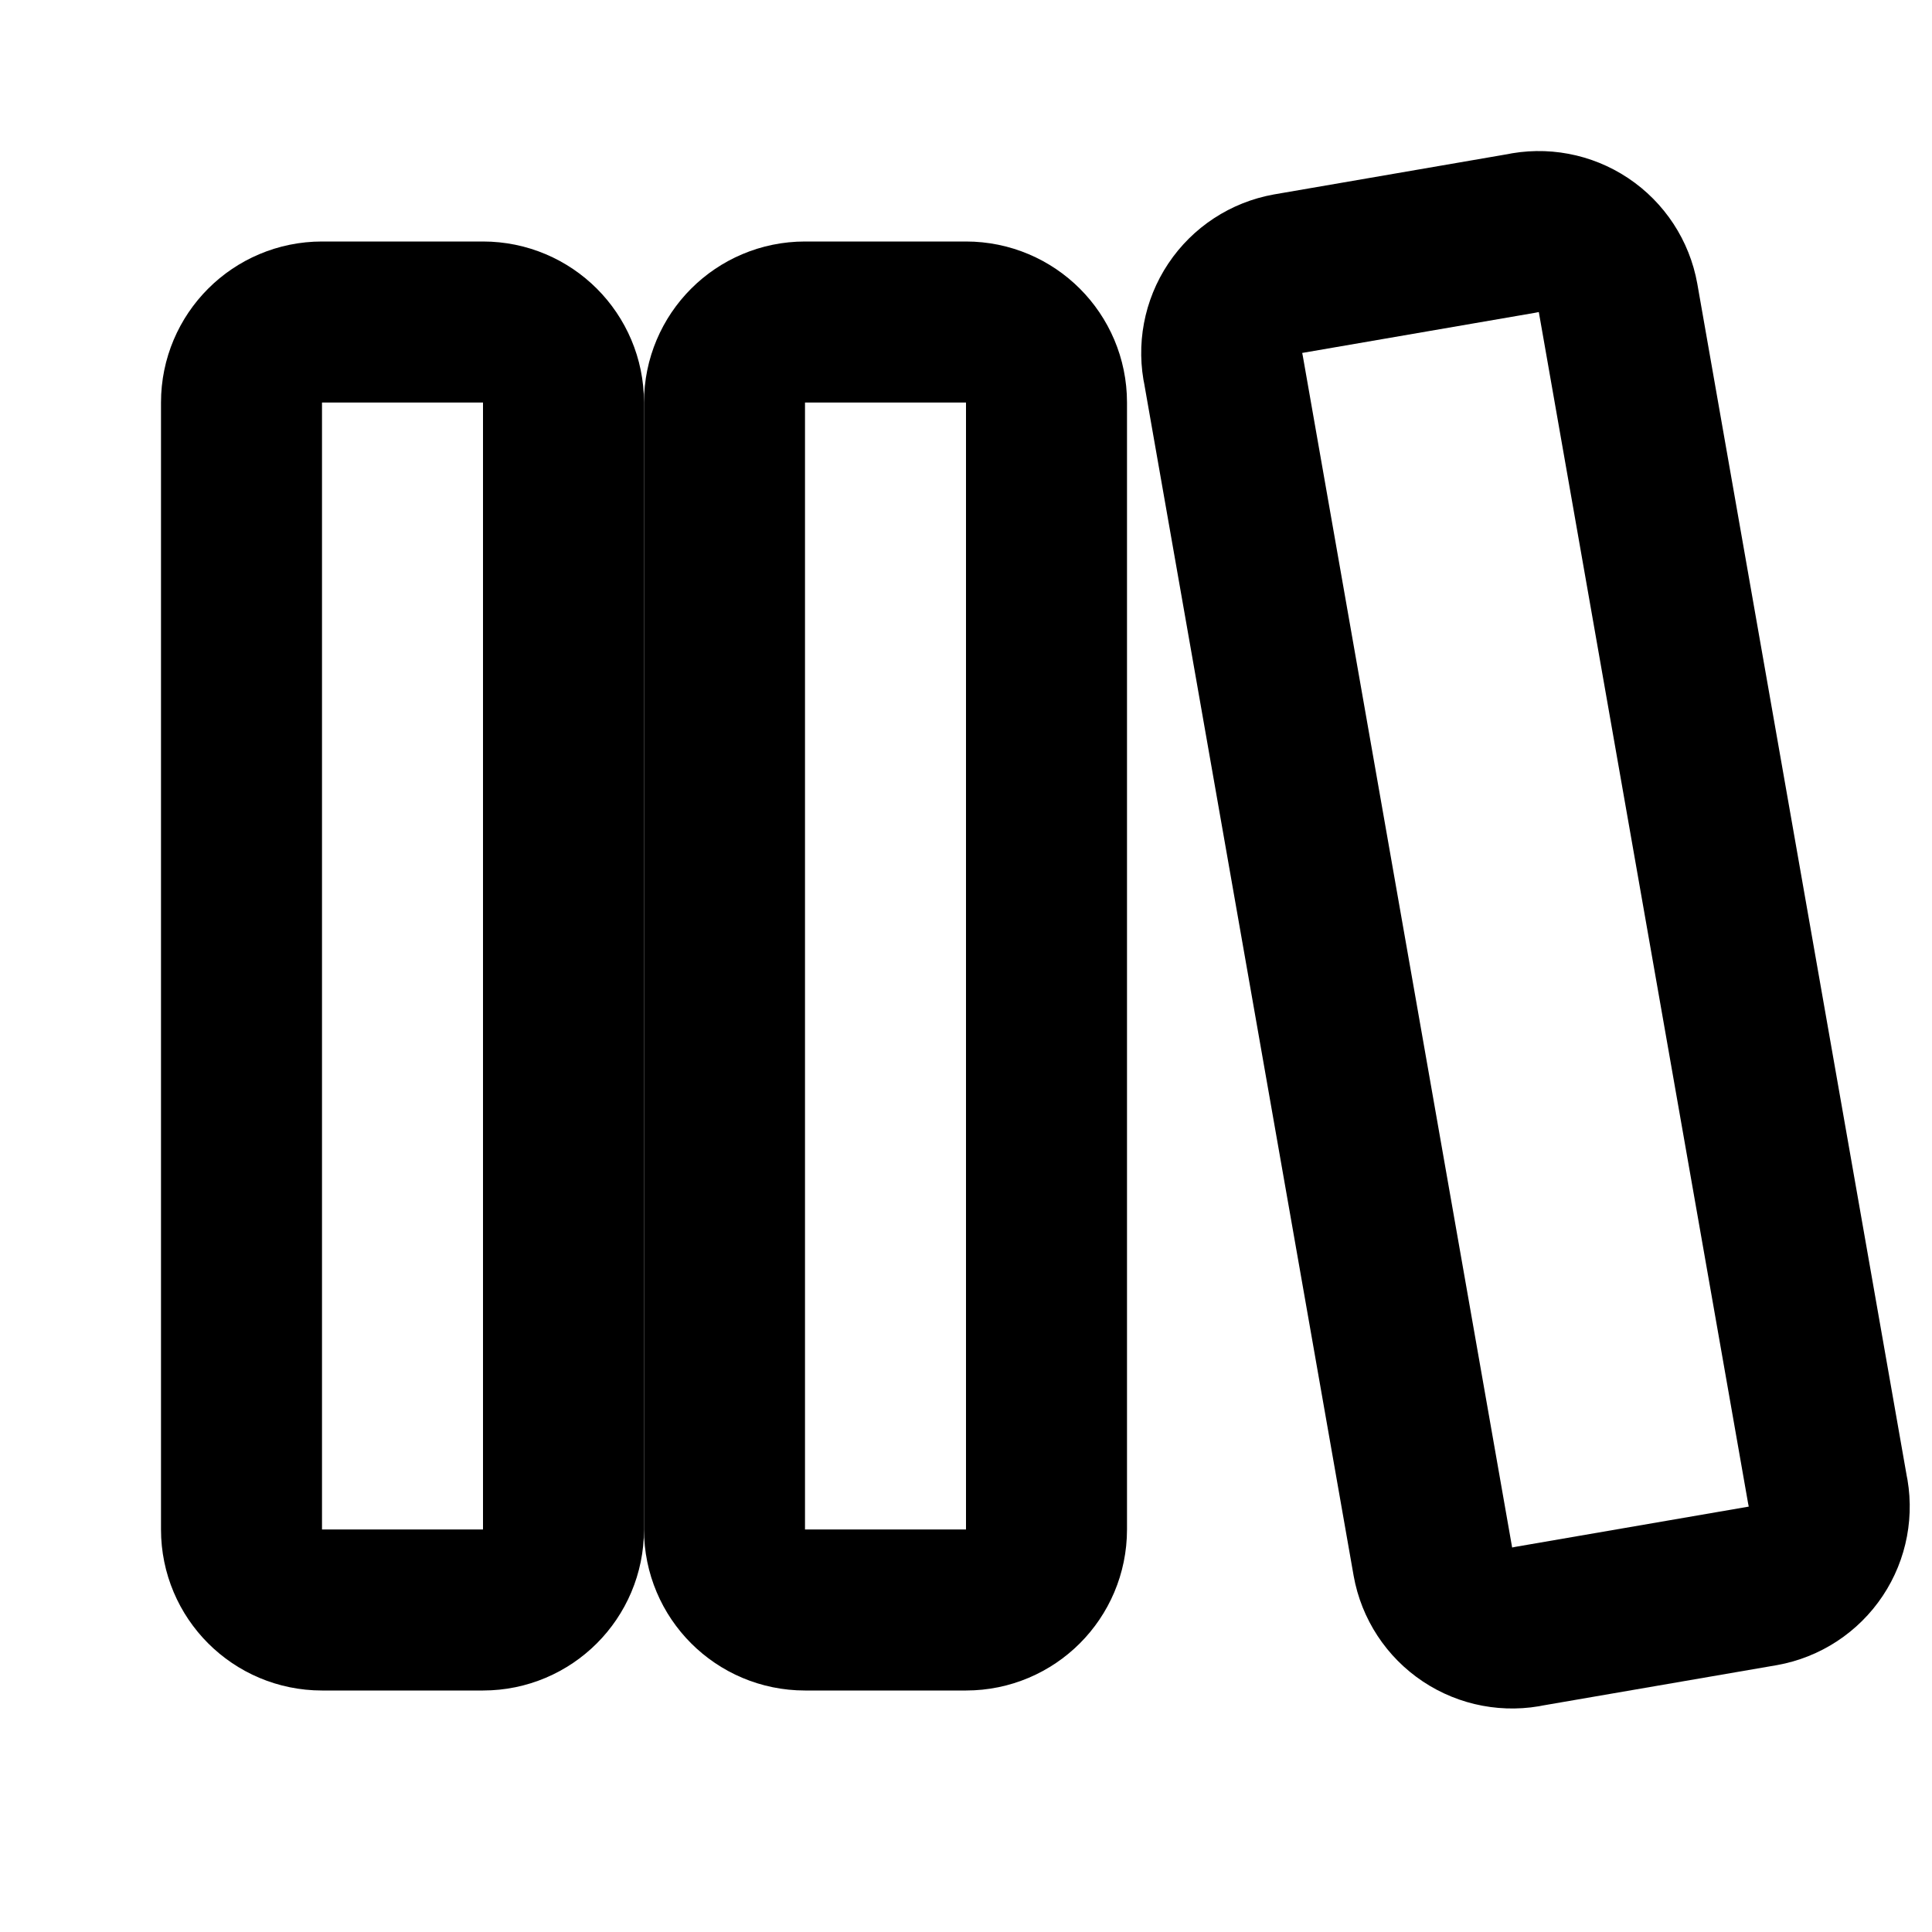
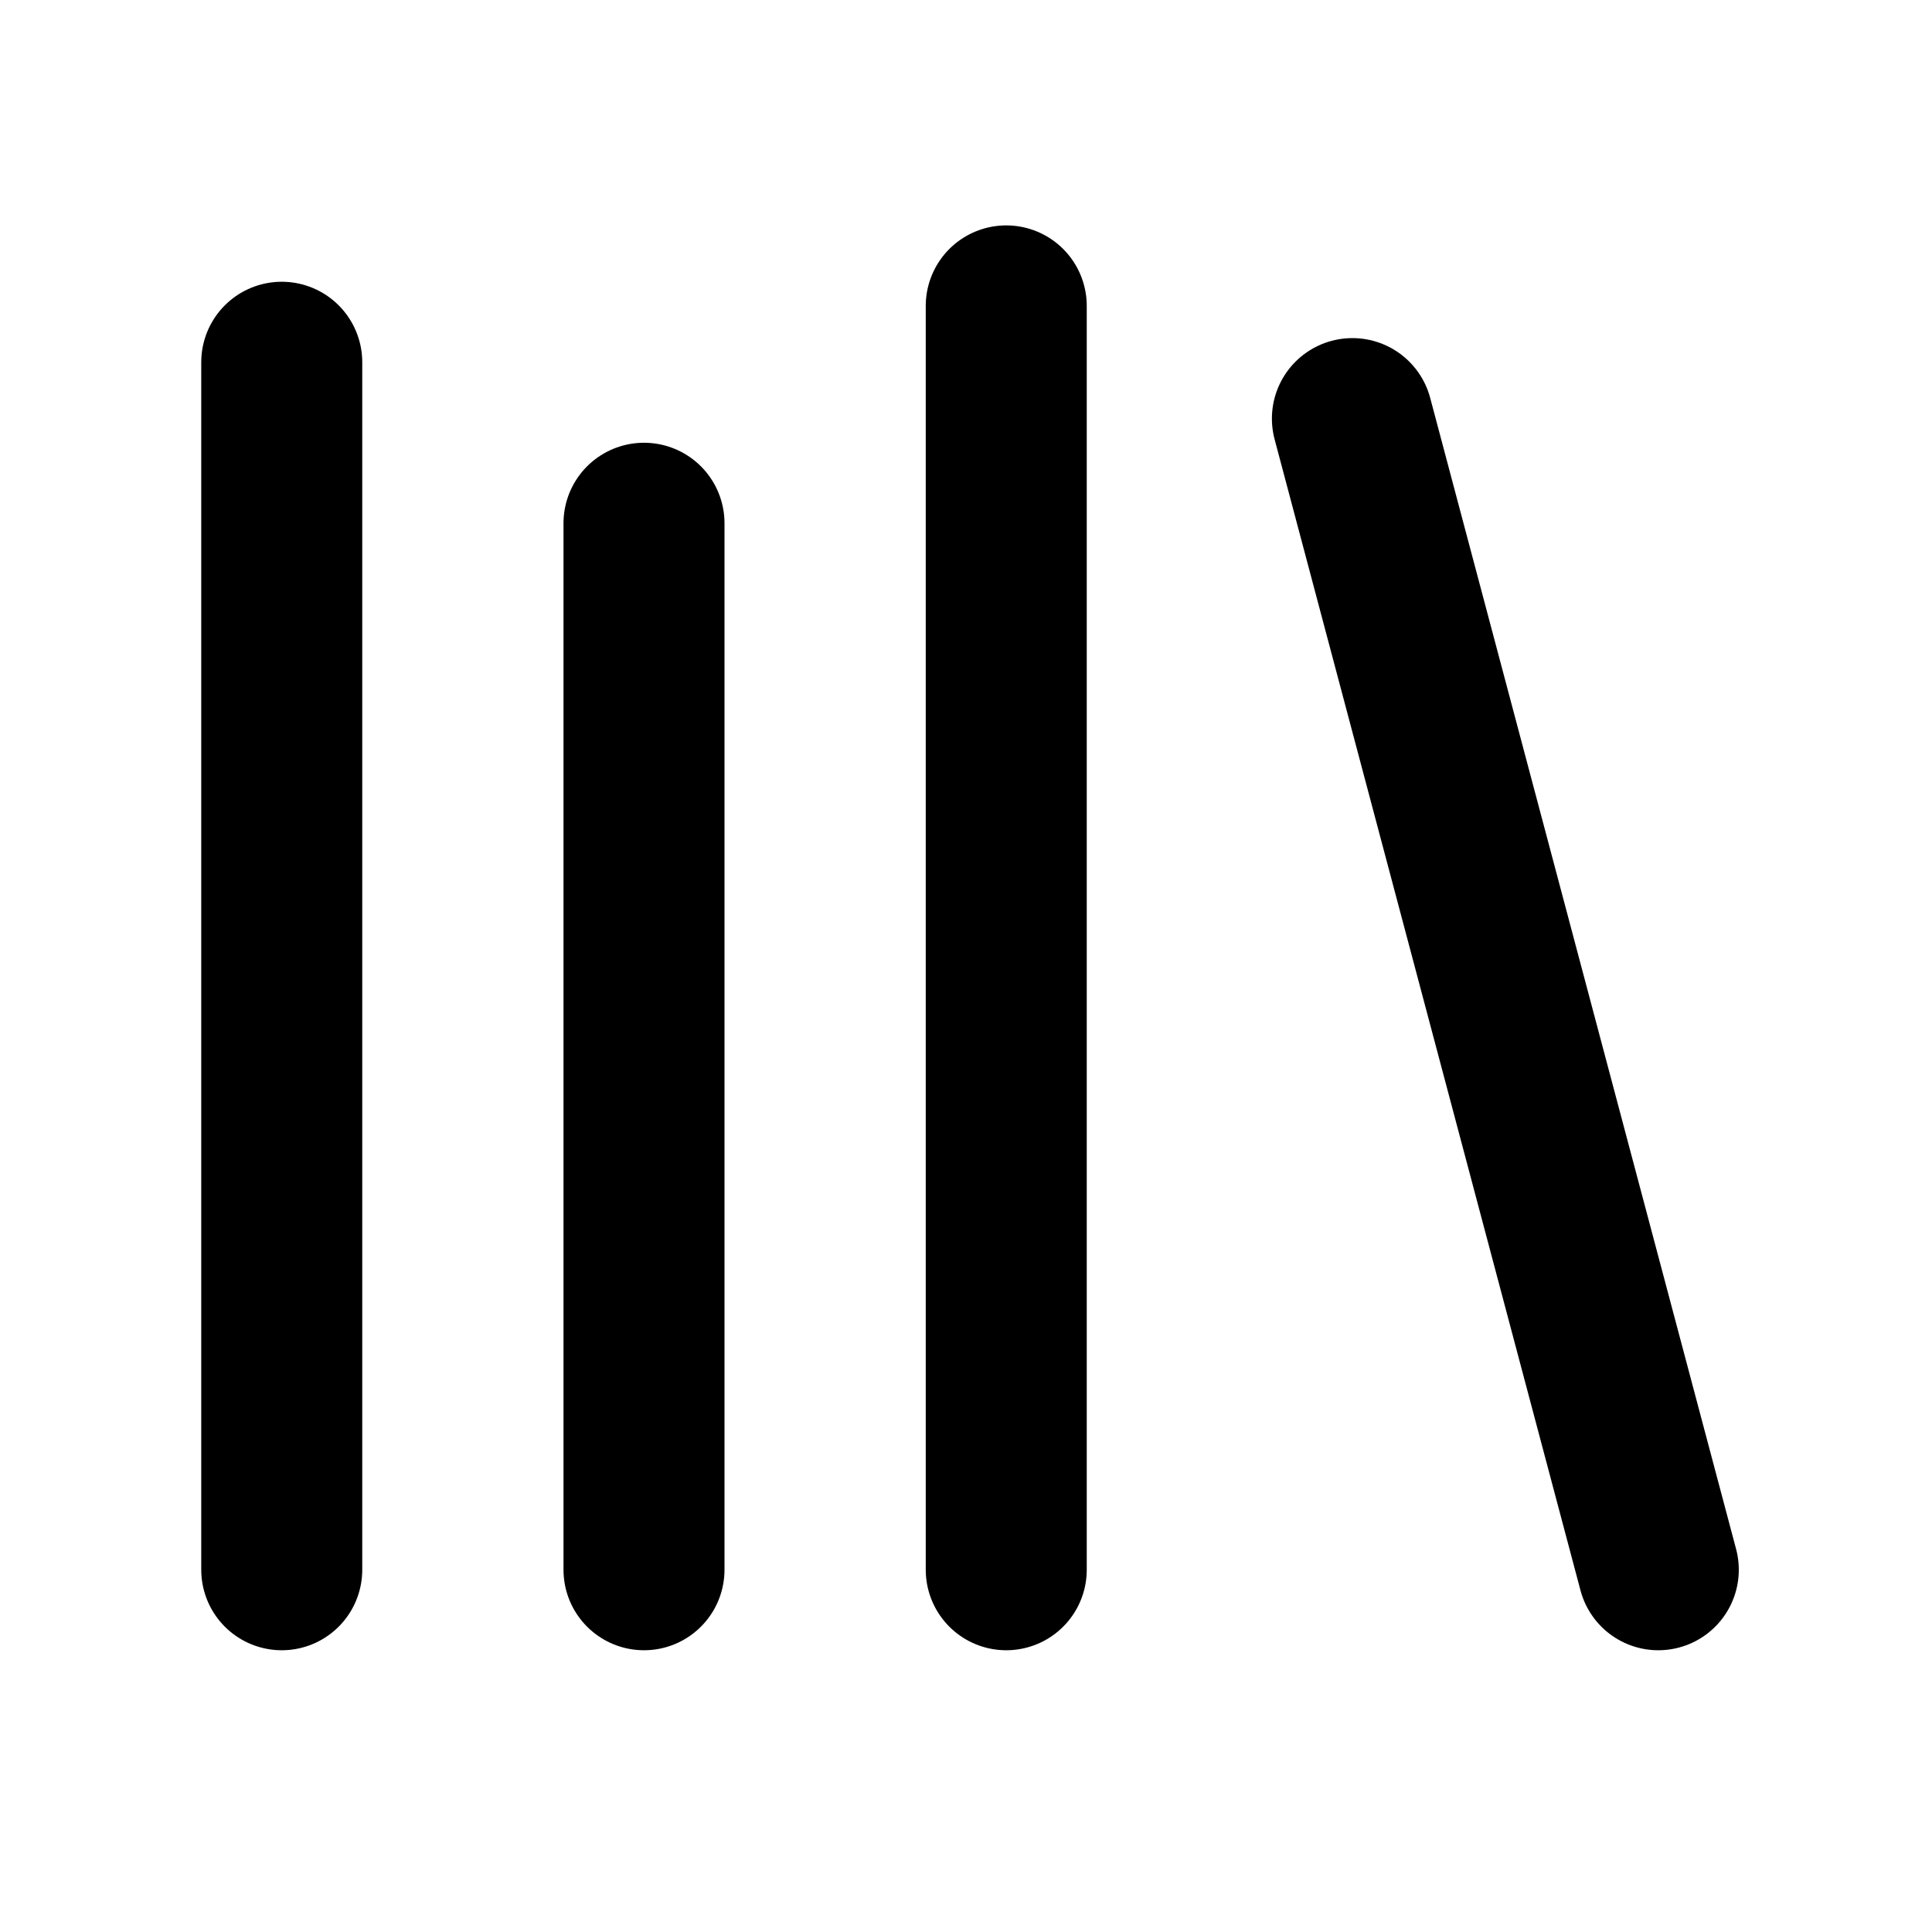
<svg viewBox="0 0 24 24" fill="none" stroke="currentColor" stroke-width="2" stroke-linecap="round" stroke-linejoin="round">
-   <rect x="3" y="4" width="4" height="16" rx="1" />
-   <rect x="9" y="4" width="4" height="16" rx="1" />
-   <path d="M15.2 4.6a1 1 0 0 1 .8-1.2l2.9-.5a1 1 0 0 1 1.2.8l2.6 14.8a1 1 0 0 1-.8 1.2l-2.9.5a1 1 0 0 1-1.2-.8z" />
+   <line x1="3.5" y1="4.5" x2="3.5" y2="19.5" />
+   <line x1="8" y1="6.5" x2="8" y2="19.5" />
+   <line x1="12.5" y1="3.8" x2="12.5" y2="19.5" />
+   <line x1="16.8" y1="5.2" x2="20.6" y2="19.5" />
</svg>
